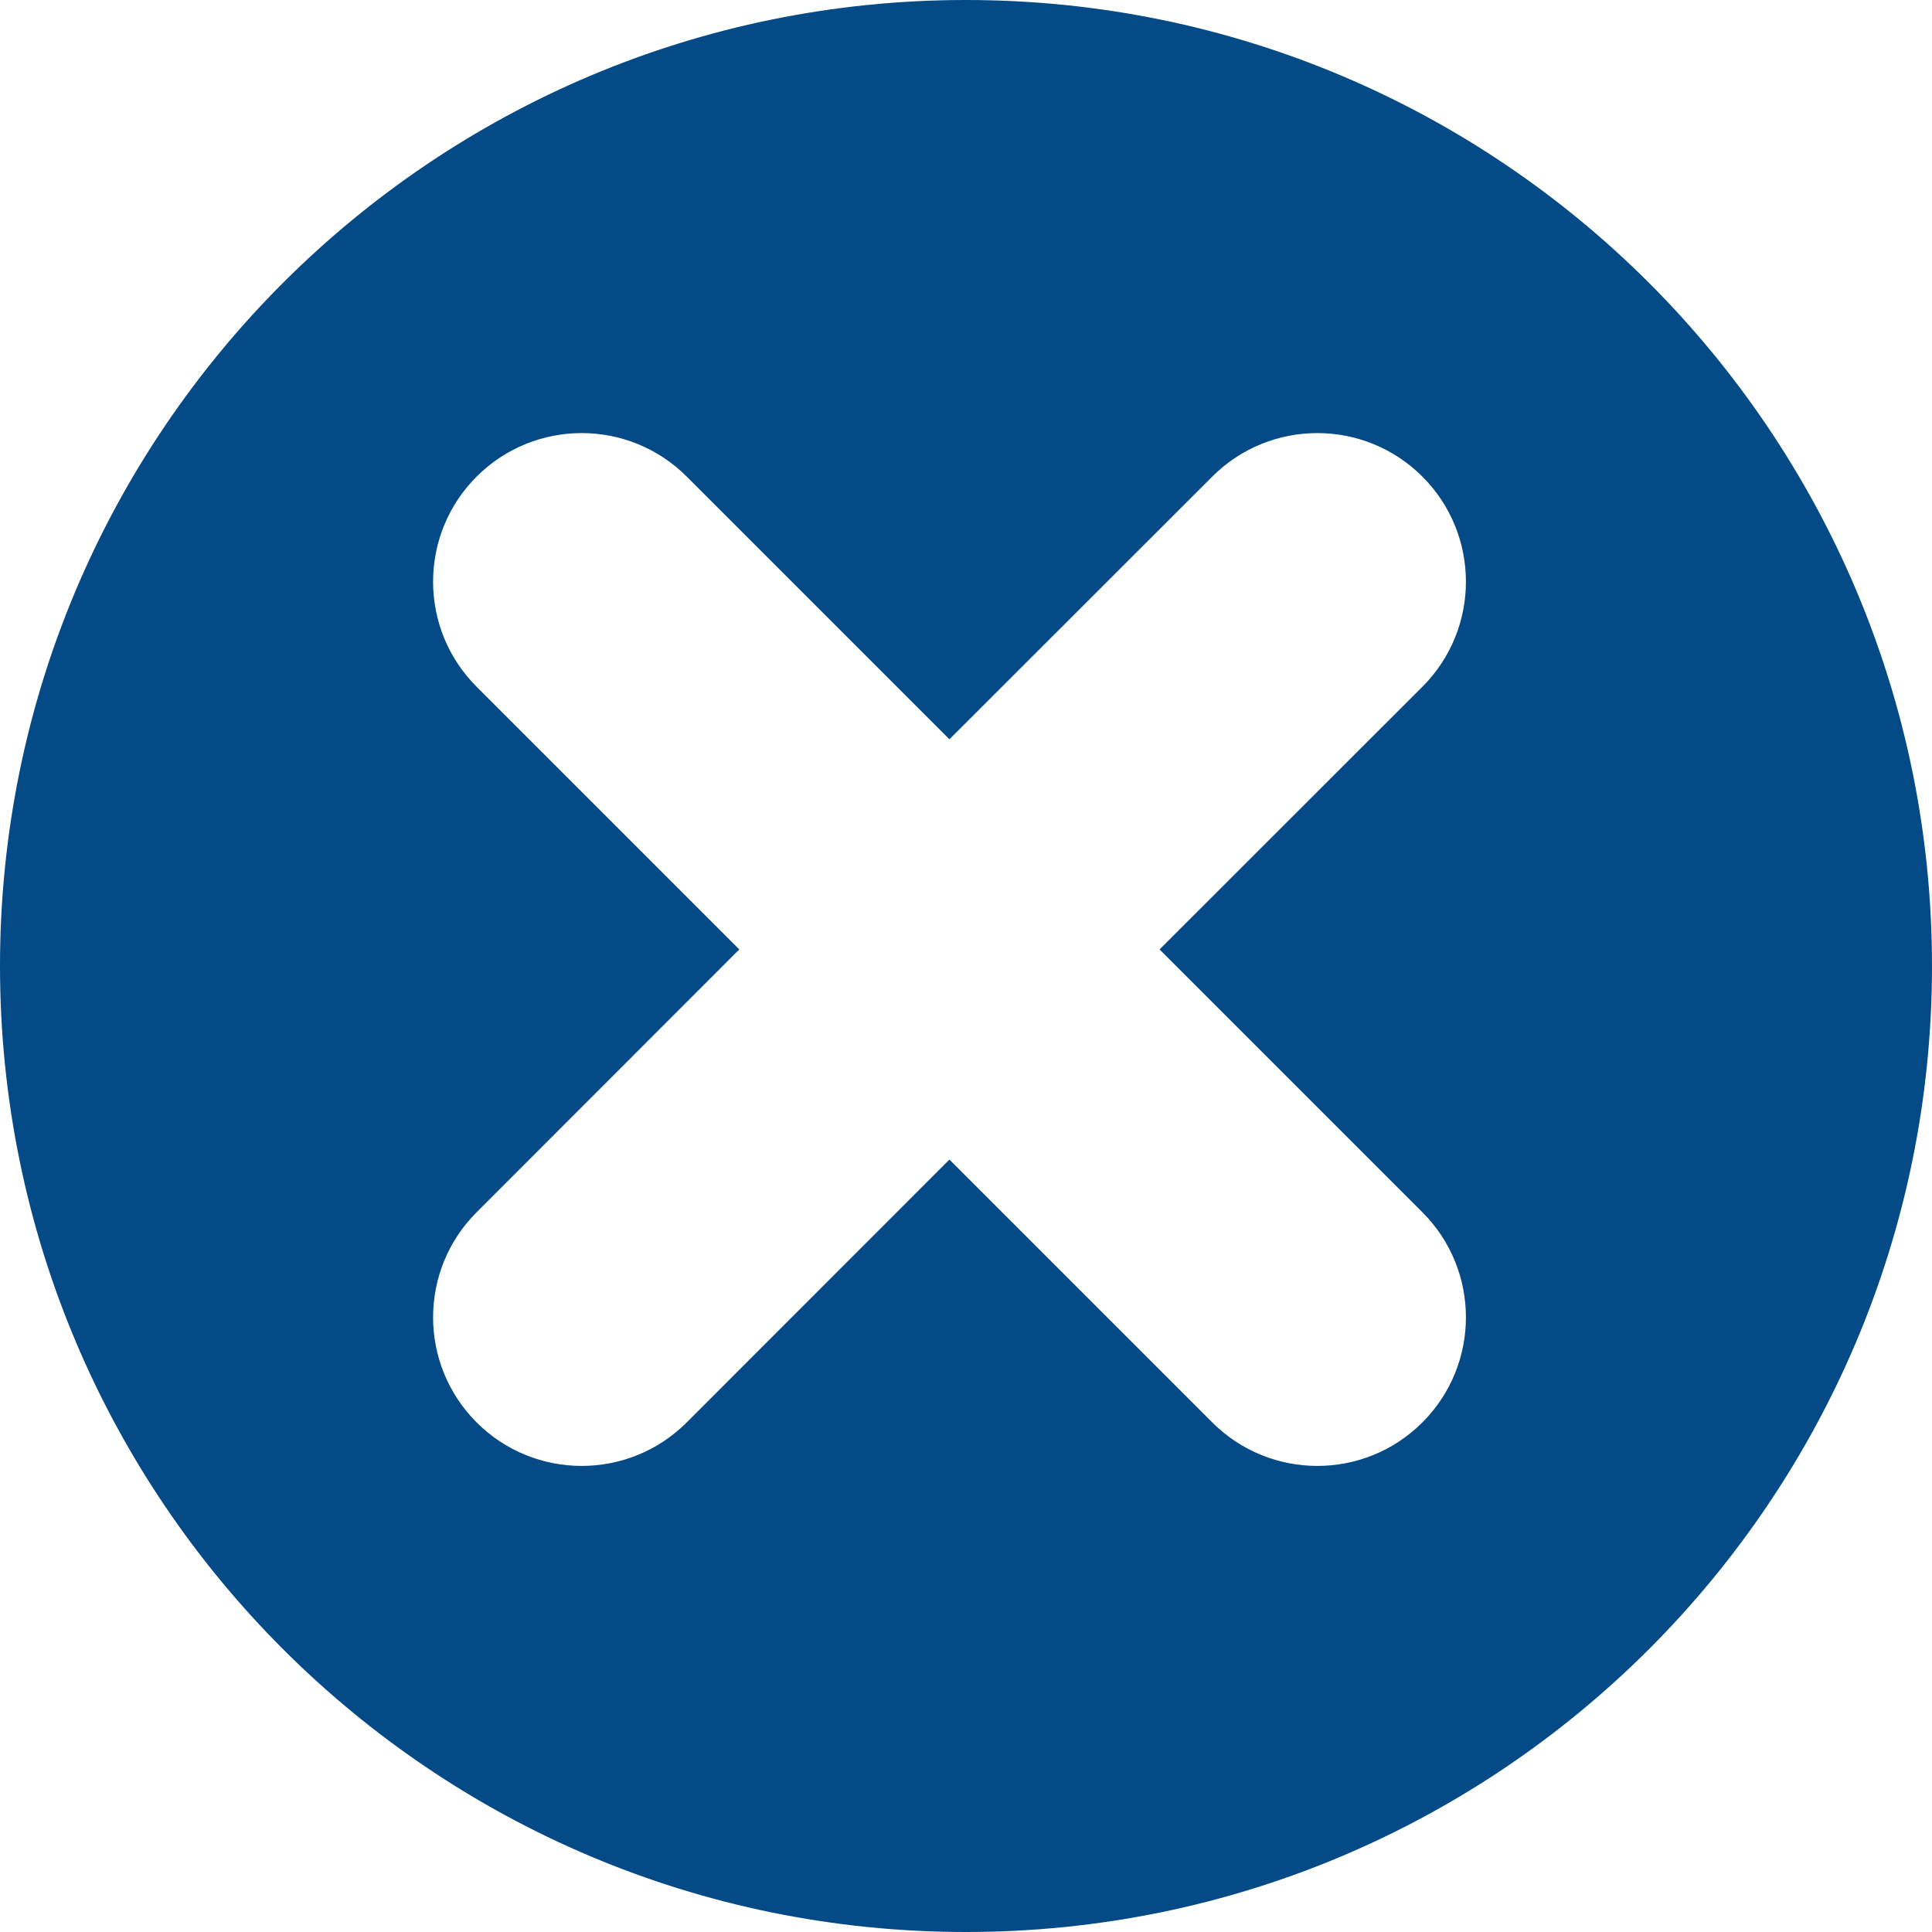
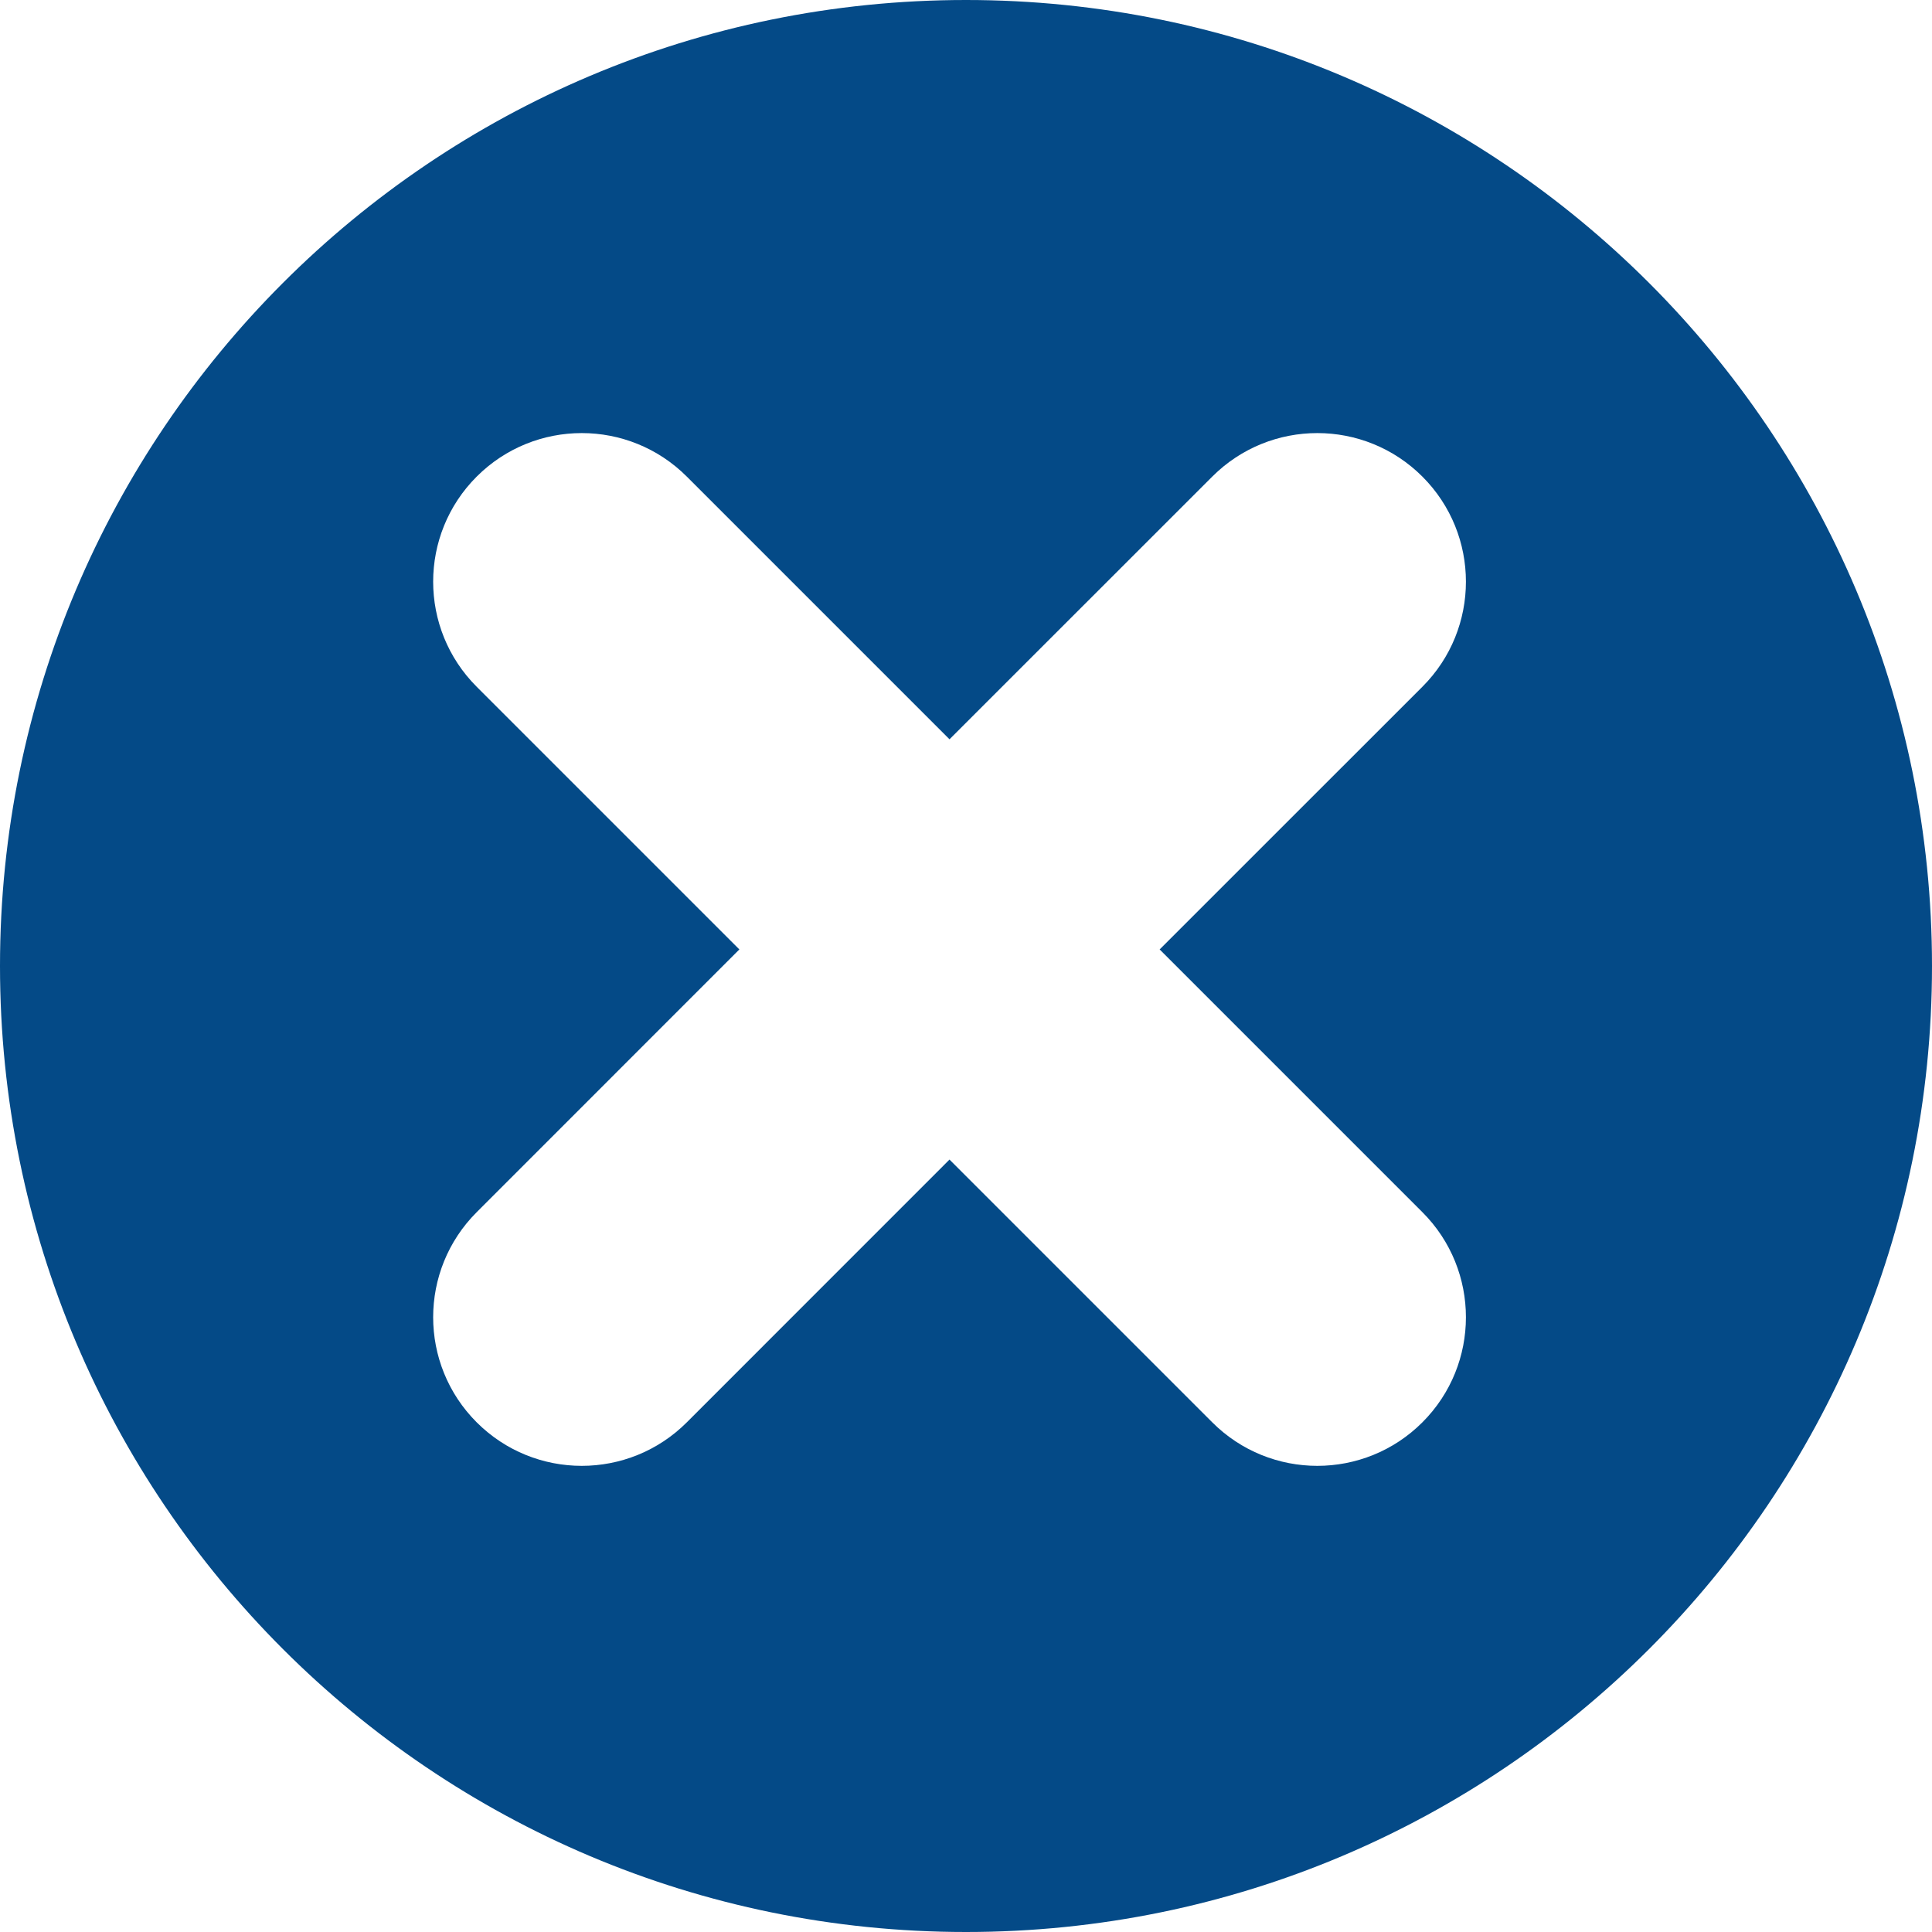
- <svg xmlns="http://www.w3.org/2000/svg" preserveAspectRatio="none" overflow="visible" style="display: block;" width="26" height="26" viewBox="0 0 26 26" fill="none">
-   <path id="Subtract" d="M13 0C20.18 0 26 5.82 26 13C26 20.18 20.18 26 13 26C5.82 26 0 20.18 0 13C0 5.82 5.82 0 13 0ZM19.142 6.414C18.361 5.633 17.095 5.633 16.314 6.414L12.777 9.949L9.242 6.414C8.461 5.633 7.195 5.633 6.414 6.414C5.633 7.195 5.633 8.461 6.414 9.242L9.949 12.777L6.414 16.314C5.633 17.095 5.633 18.36 6.414 19.142C7.195 19.923 8.461 19.923 9.242 19.142L12.777 15.605L16.314 19.142C17.095 19.923 18.361 19.923 19.142 19.142C19.923 18.361 19.923 17.095 19.142 16.314L15.605 12.777L19.142 9.242C19.923 8.461 19.923 7.195 19.142 6.414Z" fill="#044A87" />
+ <svg xmlns="http://www.w3.org/2000/svg" display="block" fill="none" height="26" preserveAspectRatio="none" viewBox="0 0 26 26" width="26">
+   <path d="m13 0c7.18 0 13 5.82 13 13s-5.82 13-13 13-13-5.82-13-13 5.82-13 13-13zm6.142 6.414c-.781-.781-2.047-.781-2.828 0l-3.536 3.535-3.535-3.535c-.781-.781-2.047-.781-2.828 0-.781.781-.781 2.047 0 2.828l3.535 3.535-3.535 3.536c-.781.781-.781 2.047 0 2.828.781.781 2.047.781 2.828 0l3.535-3.536 3.536 3.536c.781.781 2.047.781 2.828 0s.781-2.047 0-2.828l-3.536-3.536 3.536-3.535c.781-.781.781-2.047 0-2.828z" fill="#044a87" />
</svg>
